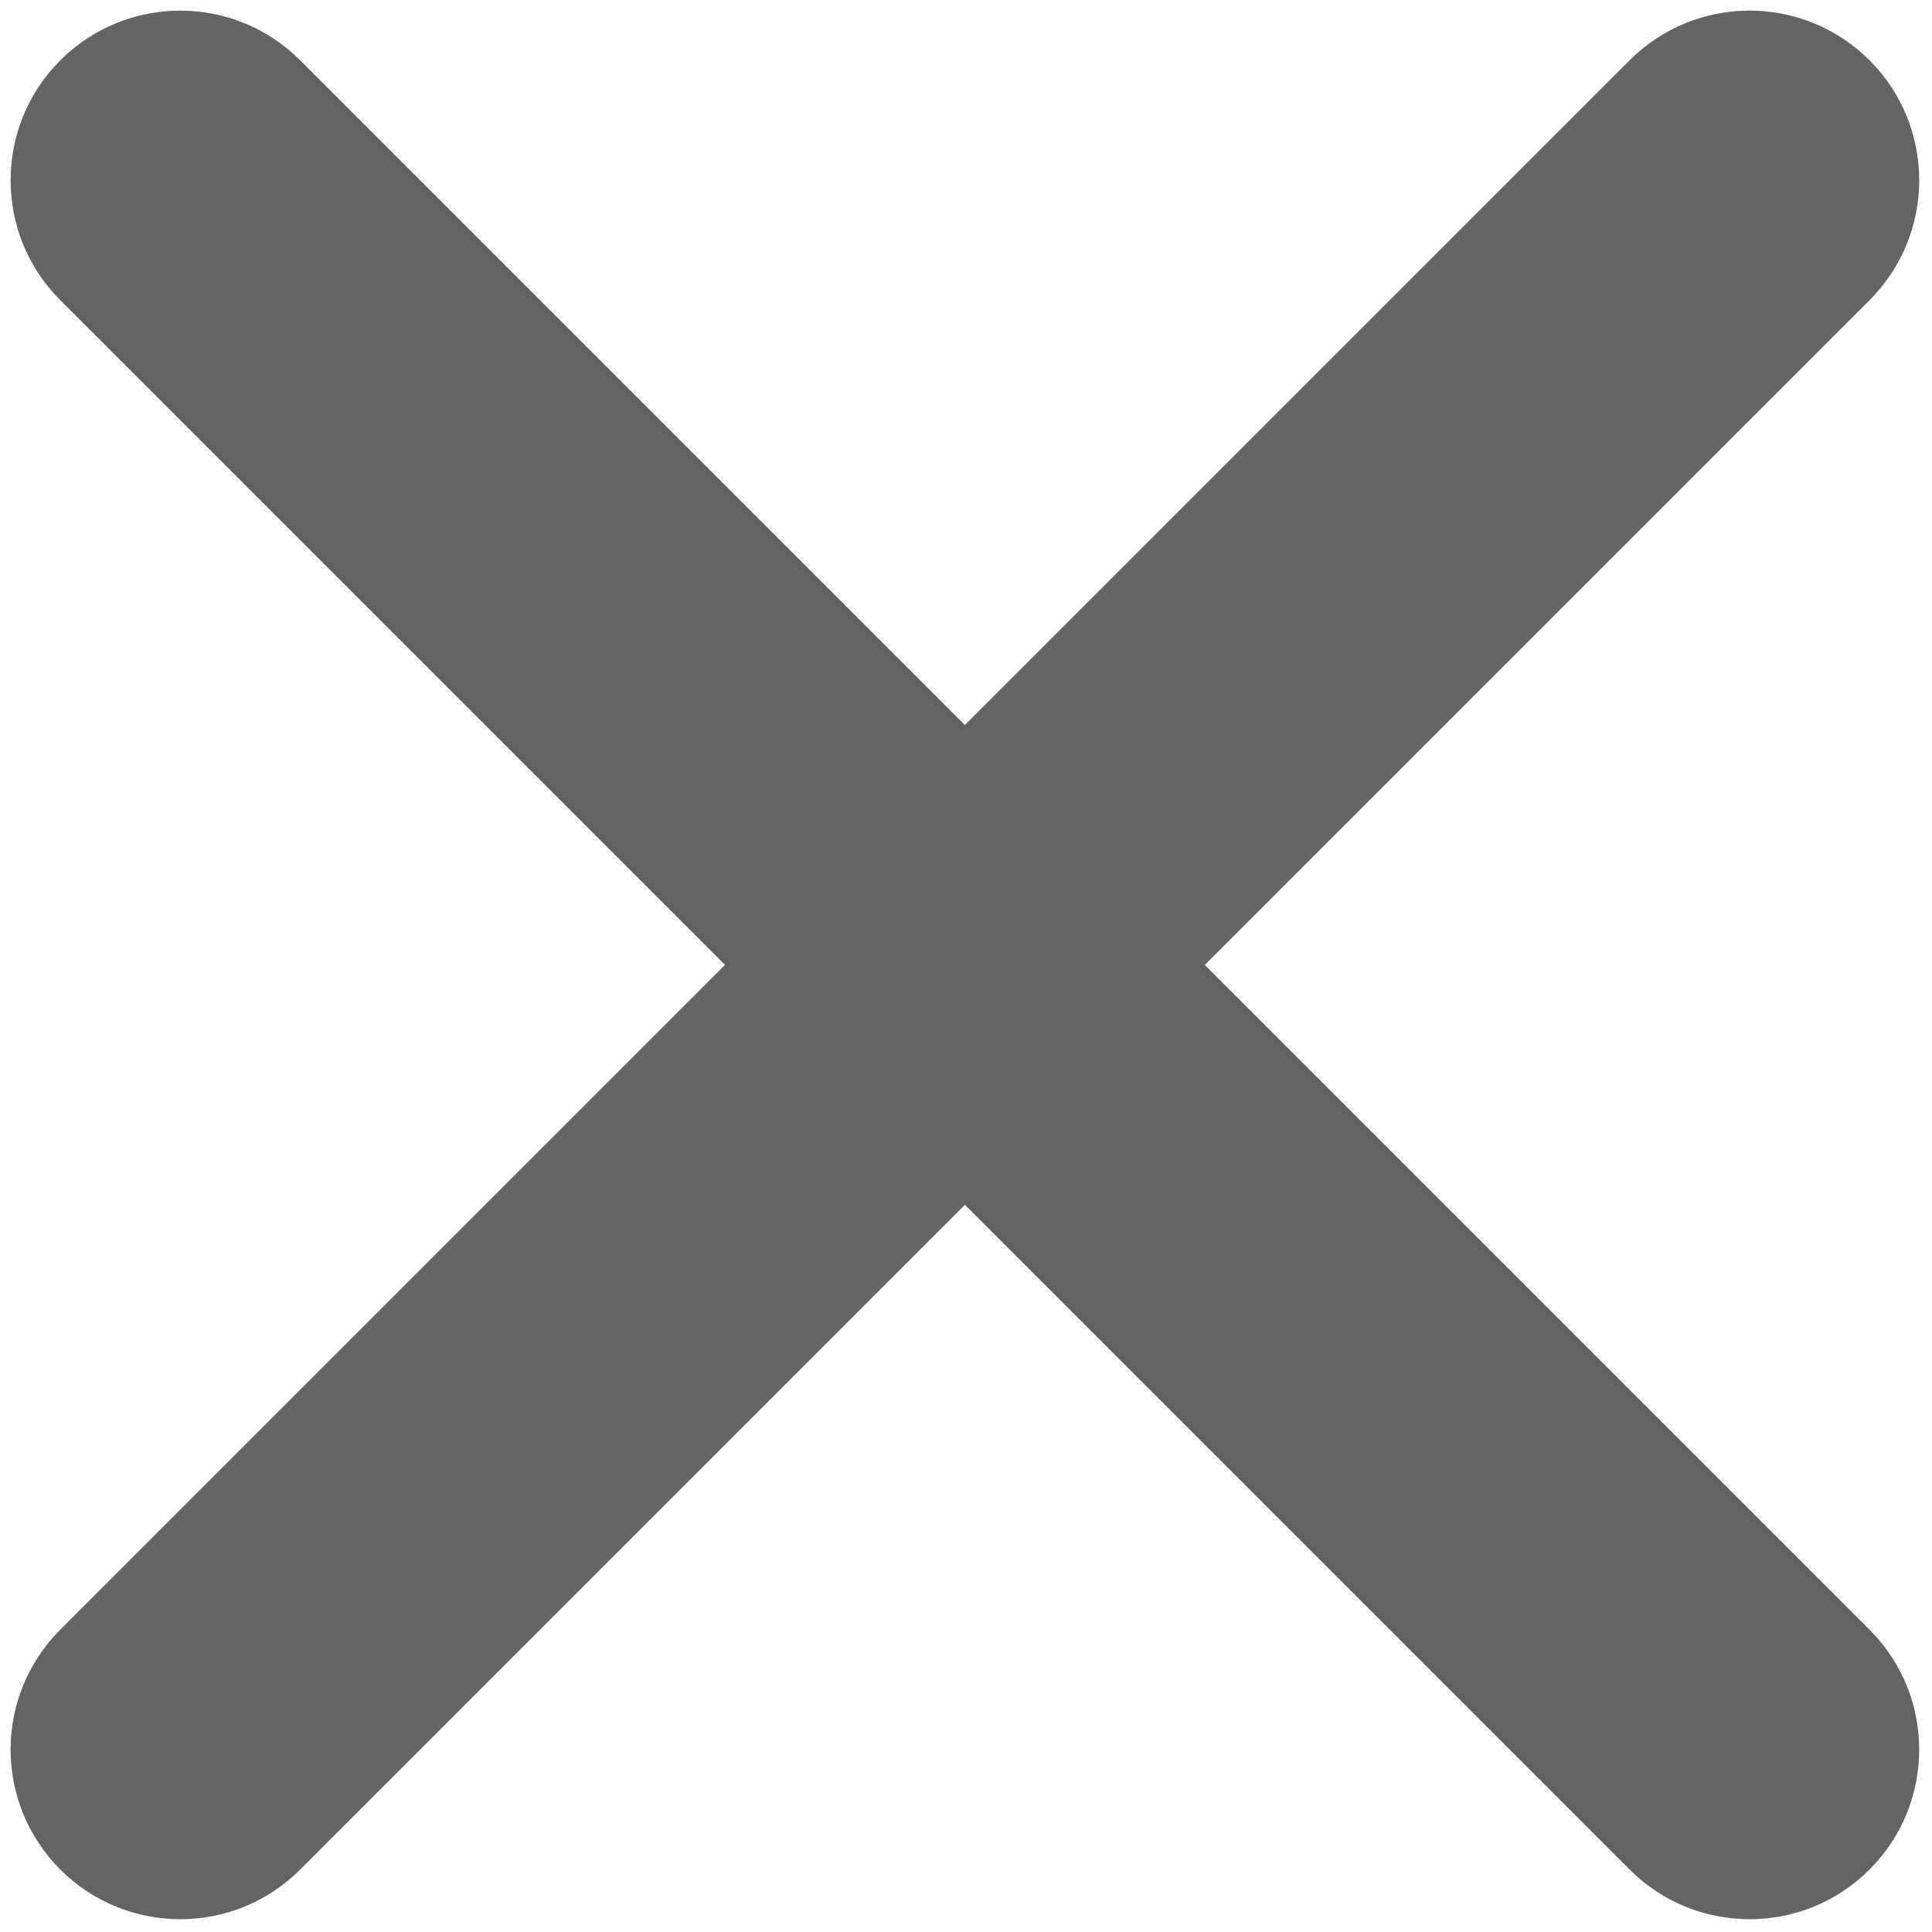
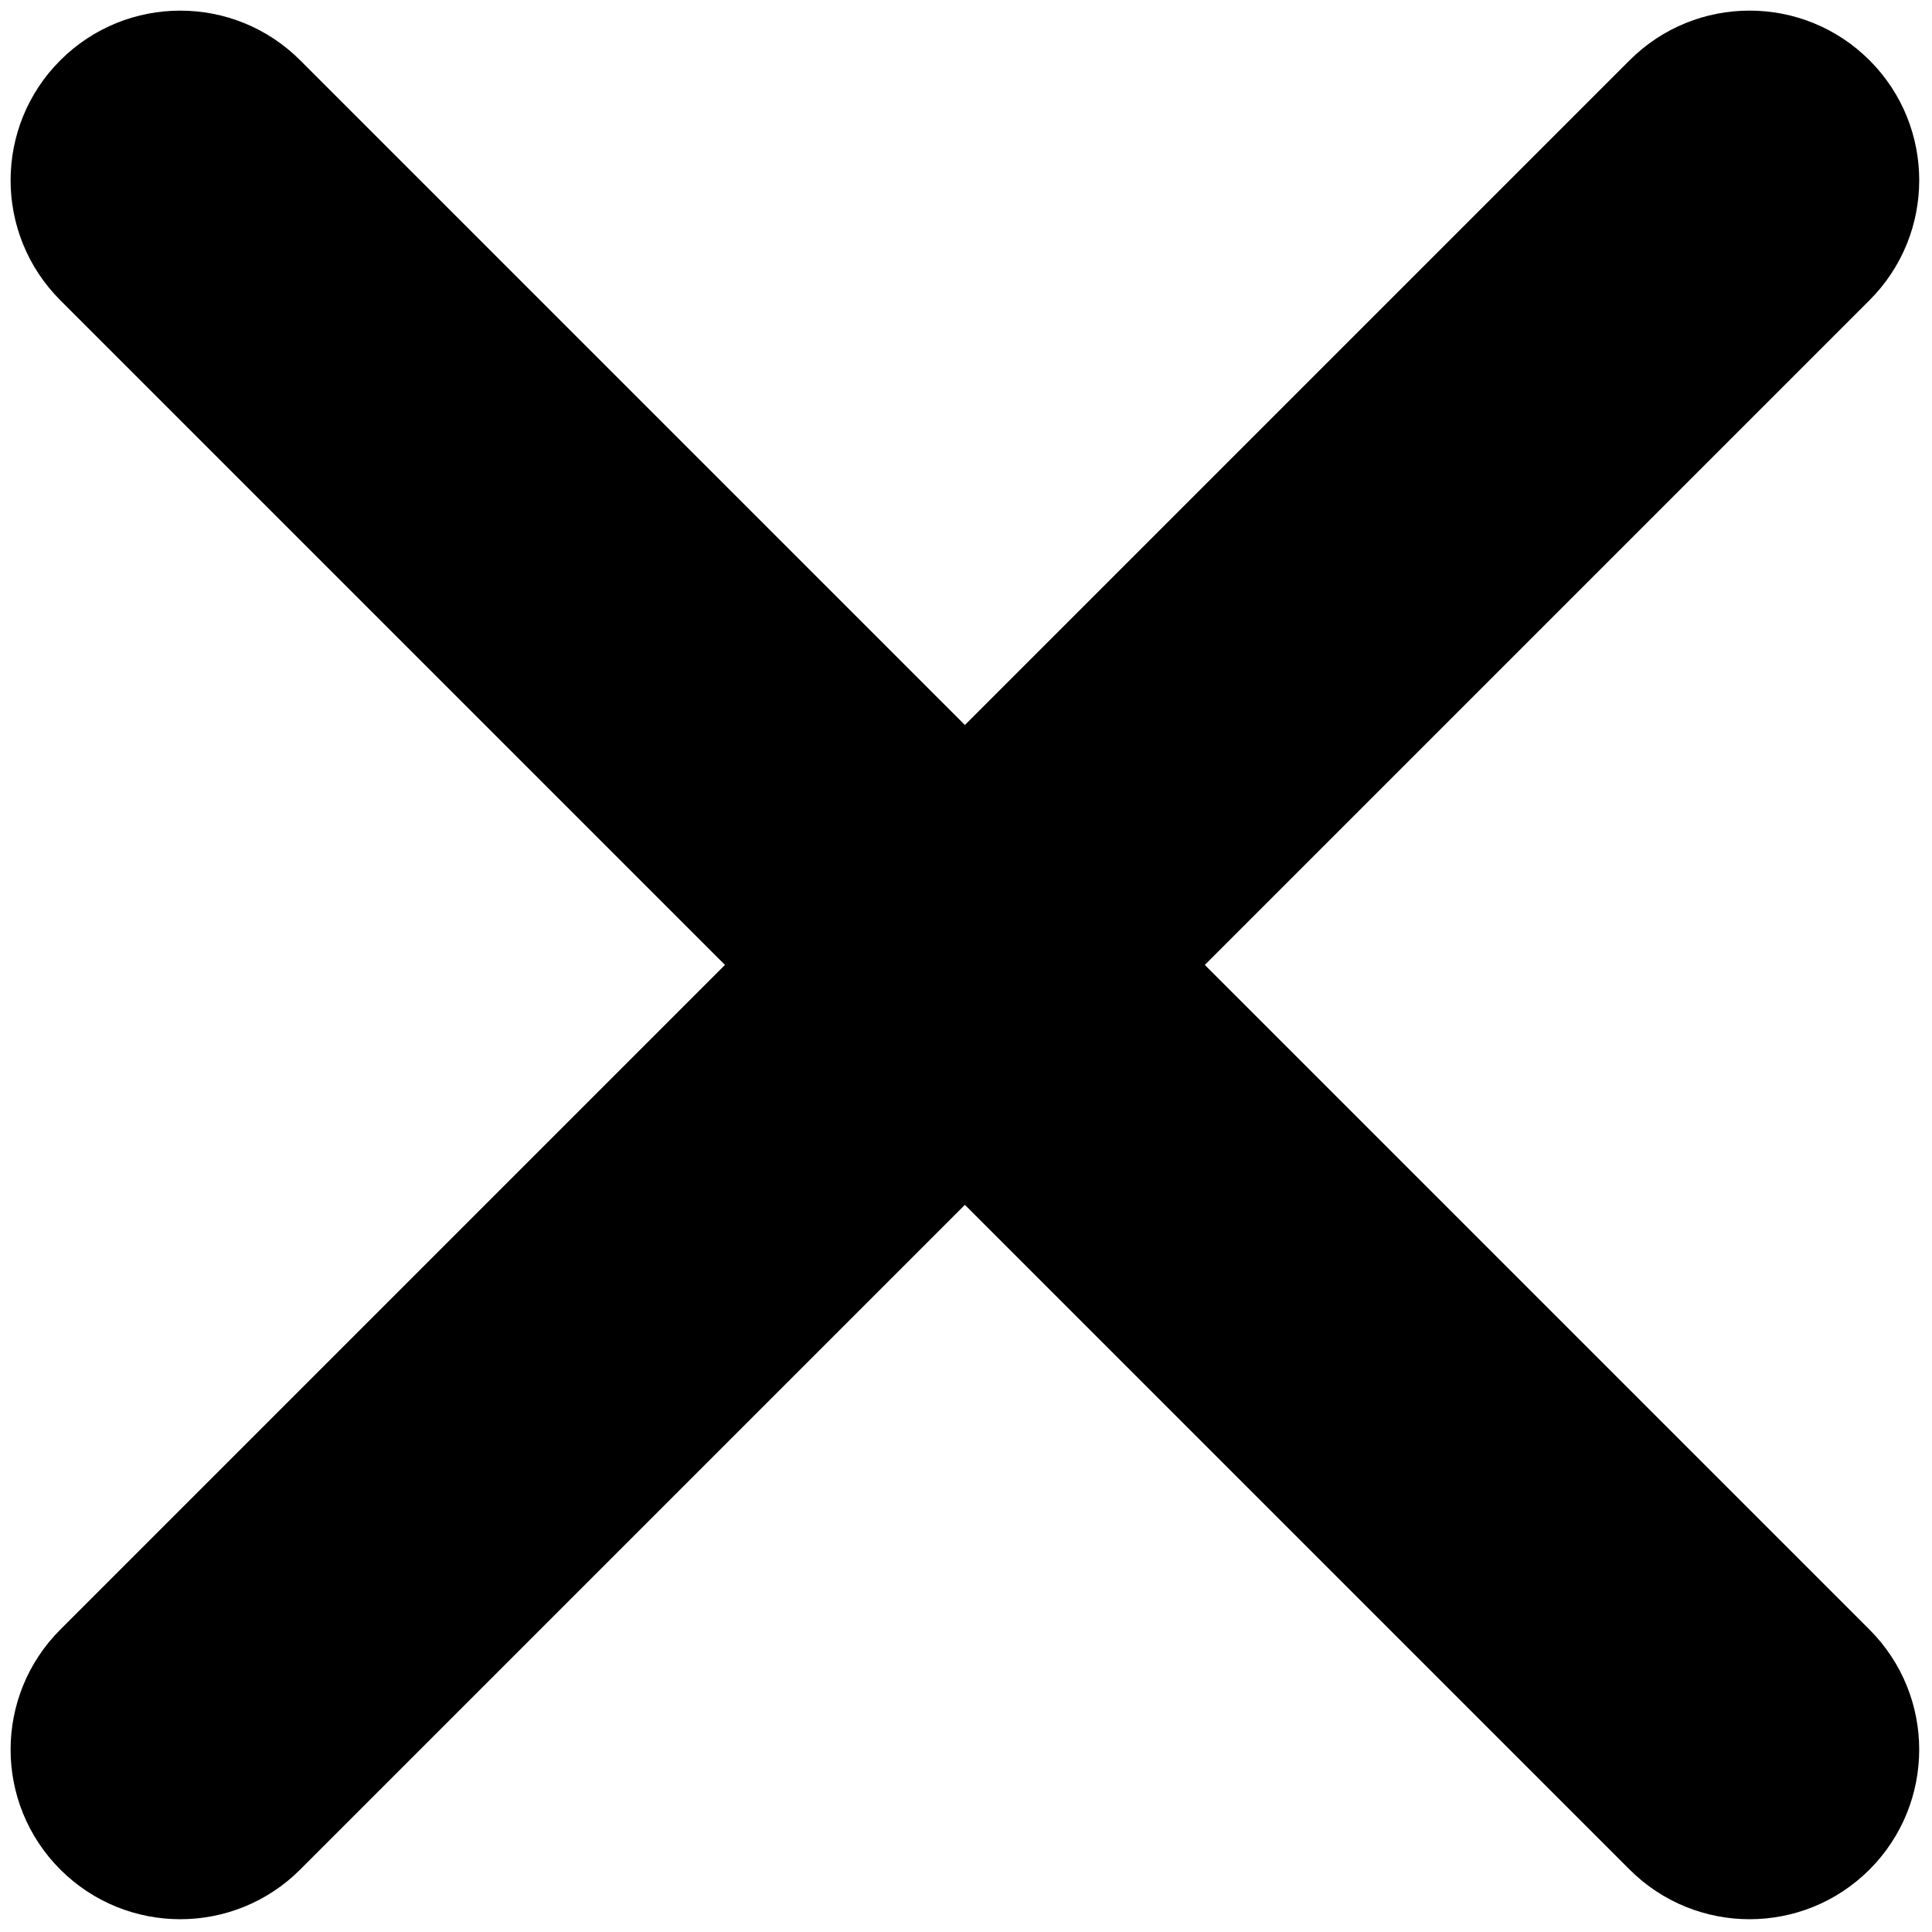
<svg xmlns="http://www.w3.org/2000/svg" version="1.1" width="256" height="256" viewBox="0 0 256 256" xml:space="preserve">
  <defs>
</defs>
  <g style="stroke: none; stroke-width: 0; stroke-dasharray: none; stroke-linecap: butt; stroke-linejoin: miter; stroke-miterlimit: 10; fill: none; fill-rule: nonzero; opacity: 1;" transform="translate(1.406593 1.406593) scale(2.81 2.81)">
-     <path d="M 8 90 c -2.047 0 -4.095 -0.781 -5.657 -2.343 c -3.125 -3.125 -3.125 -8.189 0 -11.314 l 74 -74 c 3.125 -3.124 8.189 -3.124 11.314 0 c 3.124 3.124 3.124 8.189 0 11.313 l -74 74 C 12.095 89.219 10.047 90 8 90 z" style="stroke: none; stroke-width: 1; stroke-dasharray: none; stroke-linecap: butt; stroke-linejoin: miter; stroke-miterlimit: 10; fill: rgb(100,100,100); fill-rule: nonzero; opacity: 1;" transform=" matrix(1 0 0 1 0 0) " stroke-linecap="round" />
-     <path d="M 82 90 c -2.048 0 -4.095 -0.781 -5.657 -2.343 l -74 -74 c -3.125 -3.124 -3.125 -8.189 0 -11.313 c 3.124 -3.124 8.189 -3.124 11.313 0 l 74 74 c 3.124 3.125 3.124 8.189 0 11.314 C 86.095 89.219 84.048 90 82 90 z" style="stroke: none; stroke-width: 1; stroke-dasharray: none; stroke-linecap: butt; stroke-linejoin: miter; stroke-miterlimit: 10; fill: rgb(100,100,100); fill-rule: nonzero; opacity: 1;" transform=" matrix(1 0 0 1 0 0) " stroke-linecap="round" />
+     <path d="M 8 90 c -2.047 0 -4.095 -0.781 -5.657 -2.343 c -3.125 -3.125 -3.125 -8.189 0 -11.314 l 74 -74 c 3.125 -3.124 8.189 -3.124 11.314 0 c 3.124 3.124 3.124 8.189 0 11.313 l -74 74 C 12.095 89.219 10.047 90 8 90 z" style="stroke: none; stroke-width: 1; stroke-dasharray: none; stroke-linecap: butt; stroke-linejoin: miter; stroke-miterlimit: 10; fill: rgb(0,0,0); fill-rule: nonzero; opacity: 1;" transform=" matrix(1 0 0 1 0 0) " stroke-linecap="round" />
+     <path d="M 82 90 c -2.048 0 -4.095 -0.781 -5.657 -2.343 l -74 -74 c -3.125 -3.124 -3.125 -8.189 0 -11.313 c 3.124 -3.124 8.189 -3.124 11.313 0 l 74 74 c 3.124 3.125 3.124 8.189 0 11.314 C 86.095 89.219 84.048 90 82 90 z" style="stroke: none; stroke-width: 1; stroke-dasharray: none; stroke-linecap: butt; stroke-linejoin: miter; stroke-miterlimit: 10; fill: rgb(0,0,0); fill-rule: nonzero; opacity: 1;" transform=" matrix(1 0 0 1 0 0) " stroke-linecap="round" />
  </g>
</svg>
